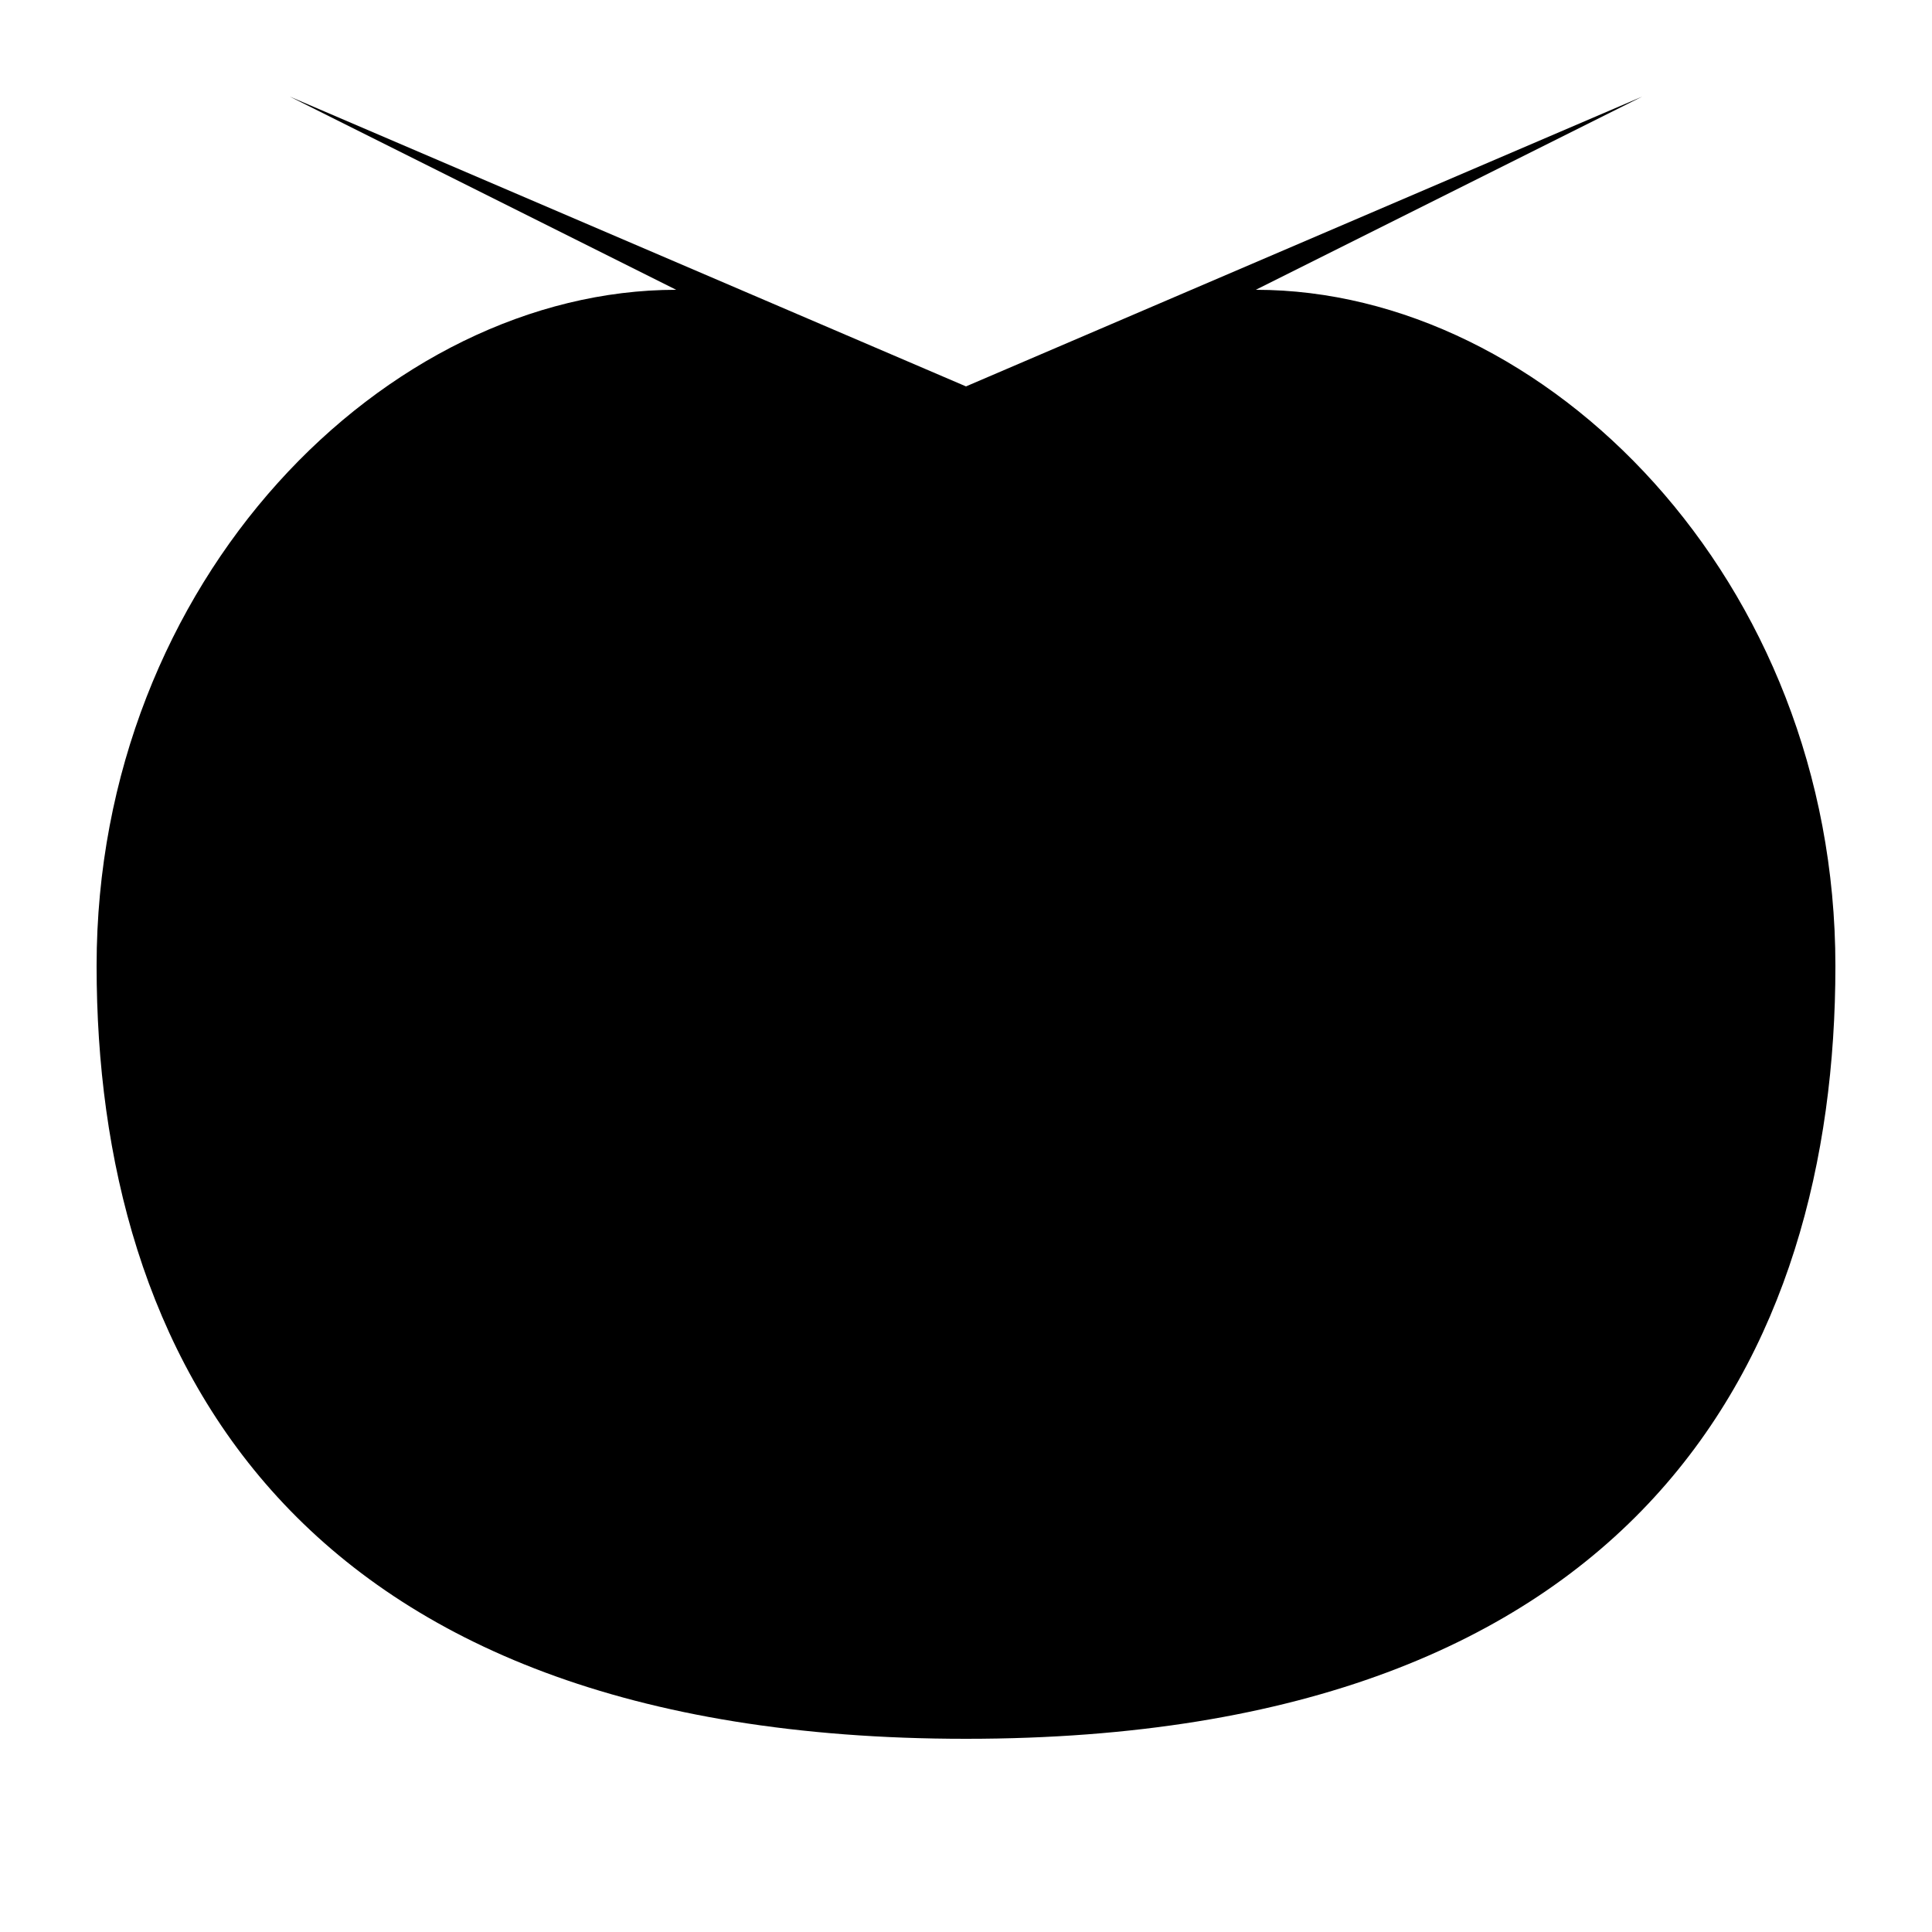
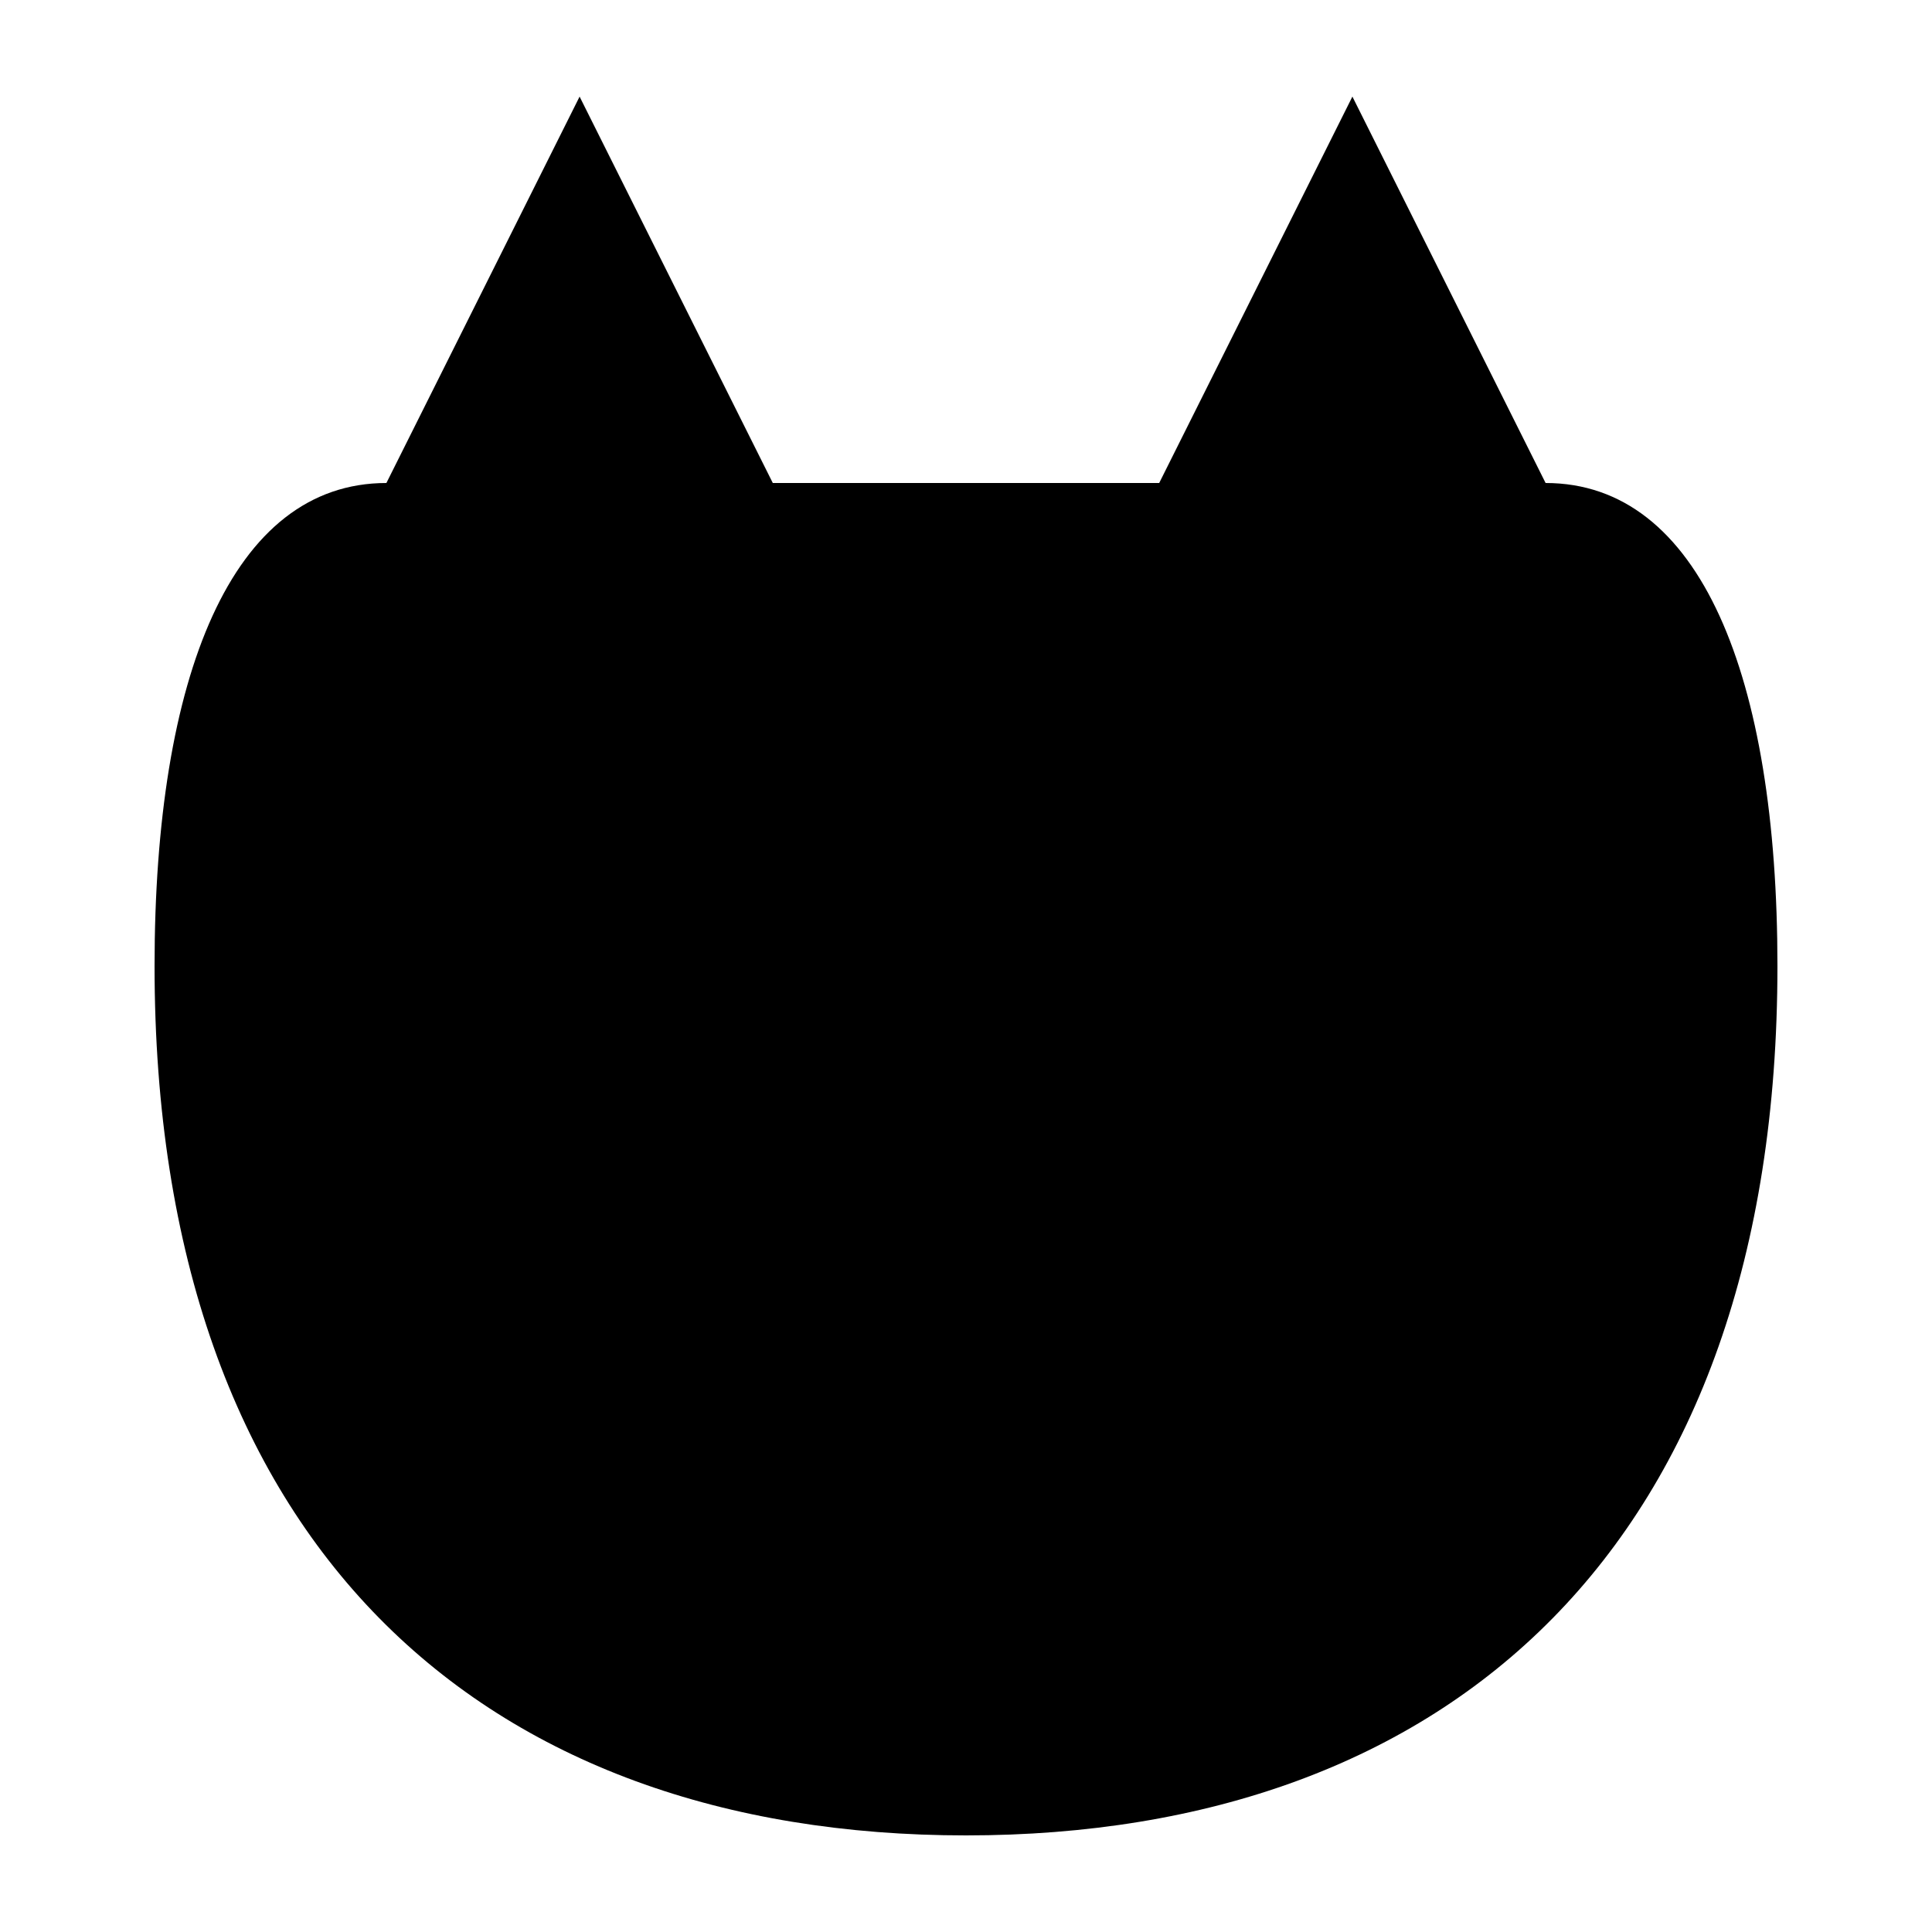
<svg xmlns="http://www.w3.org/2000/svg" viewBox="0 0 100 100">
-   <path d="M 50 90 C 85 90 95 70 95 50 C 95 30 80 15 65 15 L 85 5 L 50 20 L 15 5 L 35 15 C 20 15 5 30 5 50 C 5 70 15 90 50 90 Z" fill="currentColor" />
+   <path d="M50,95 C25,95 8,80 8,50 C8,35 12,25 20,25 L30,5 L40,25 L60,25 L70,5 L80,25 C88,25 92,35 92,50 C92,80 75,95 50,95 Z" fill="currentColor" />
  <style>
      svg { color: #000; }
      @media (prefers-color-scheme: dark) {
          svg { color: #FFF; }
      }
  </style>
</svg>
